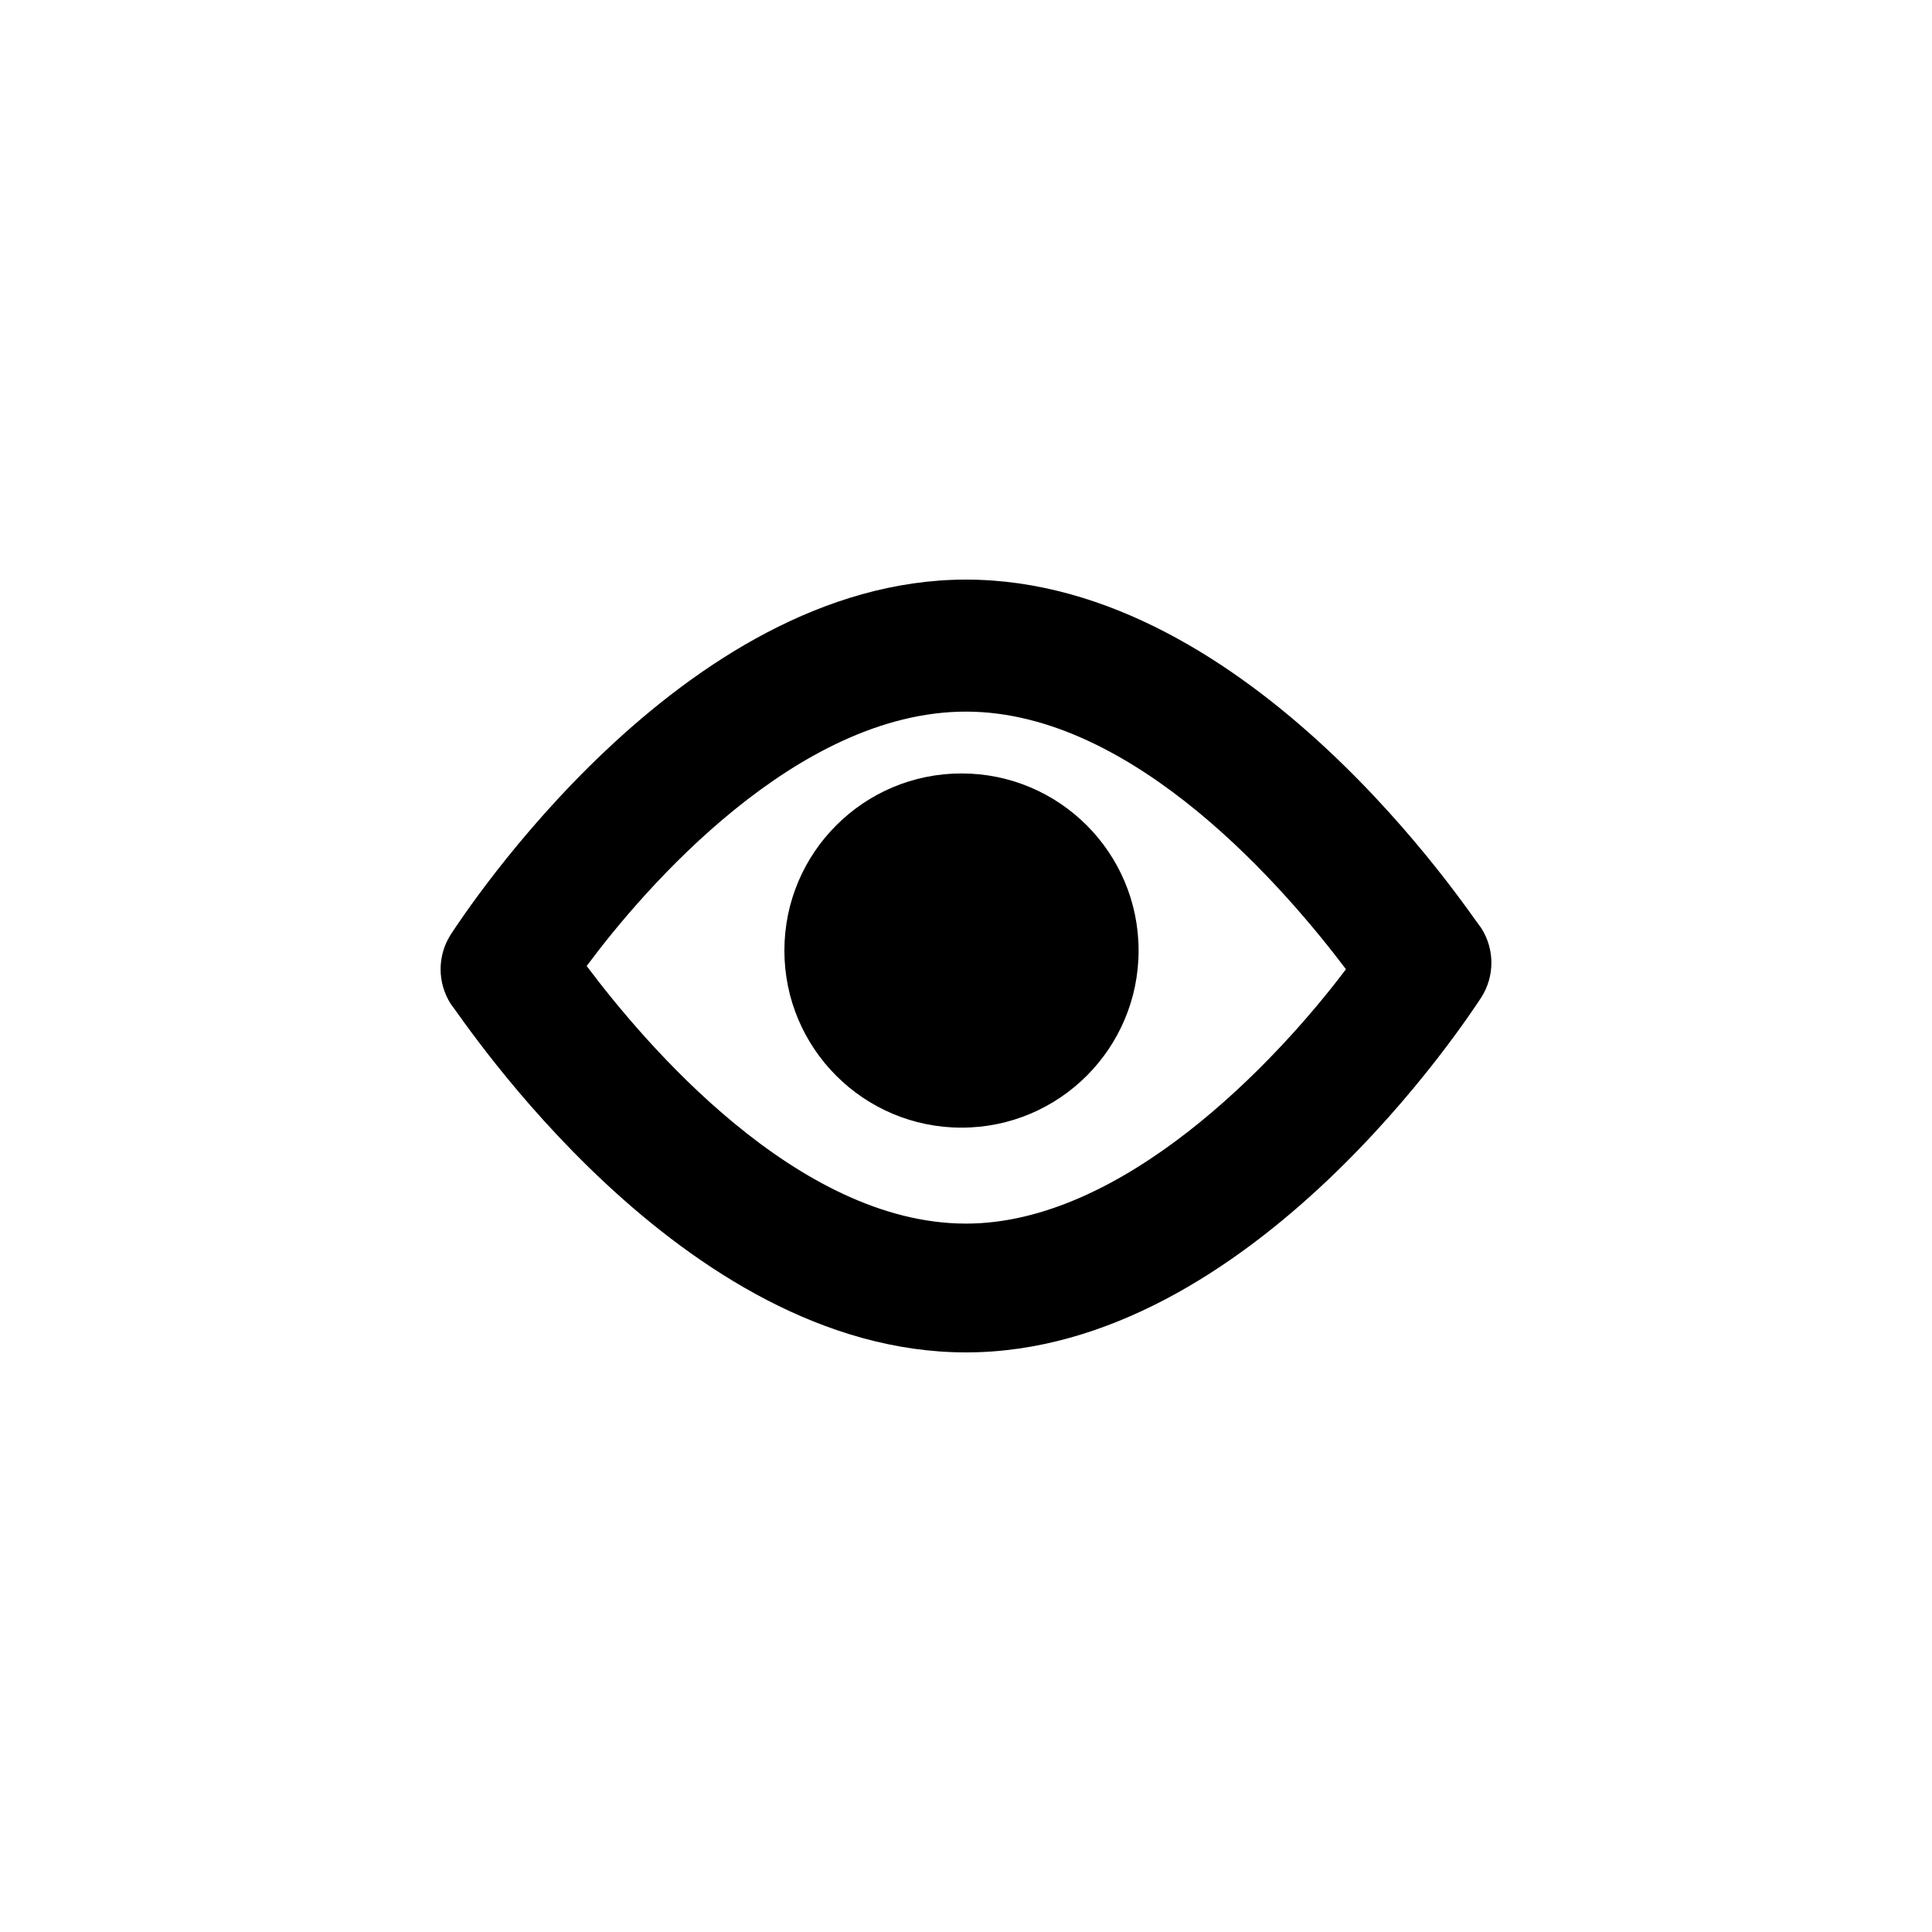
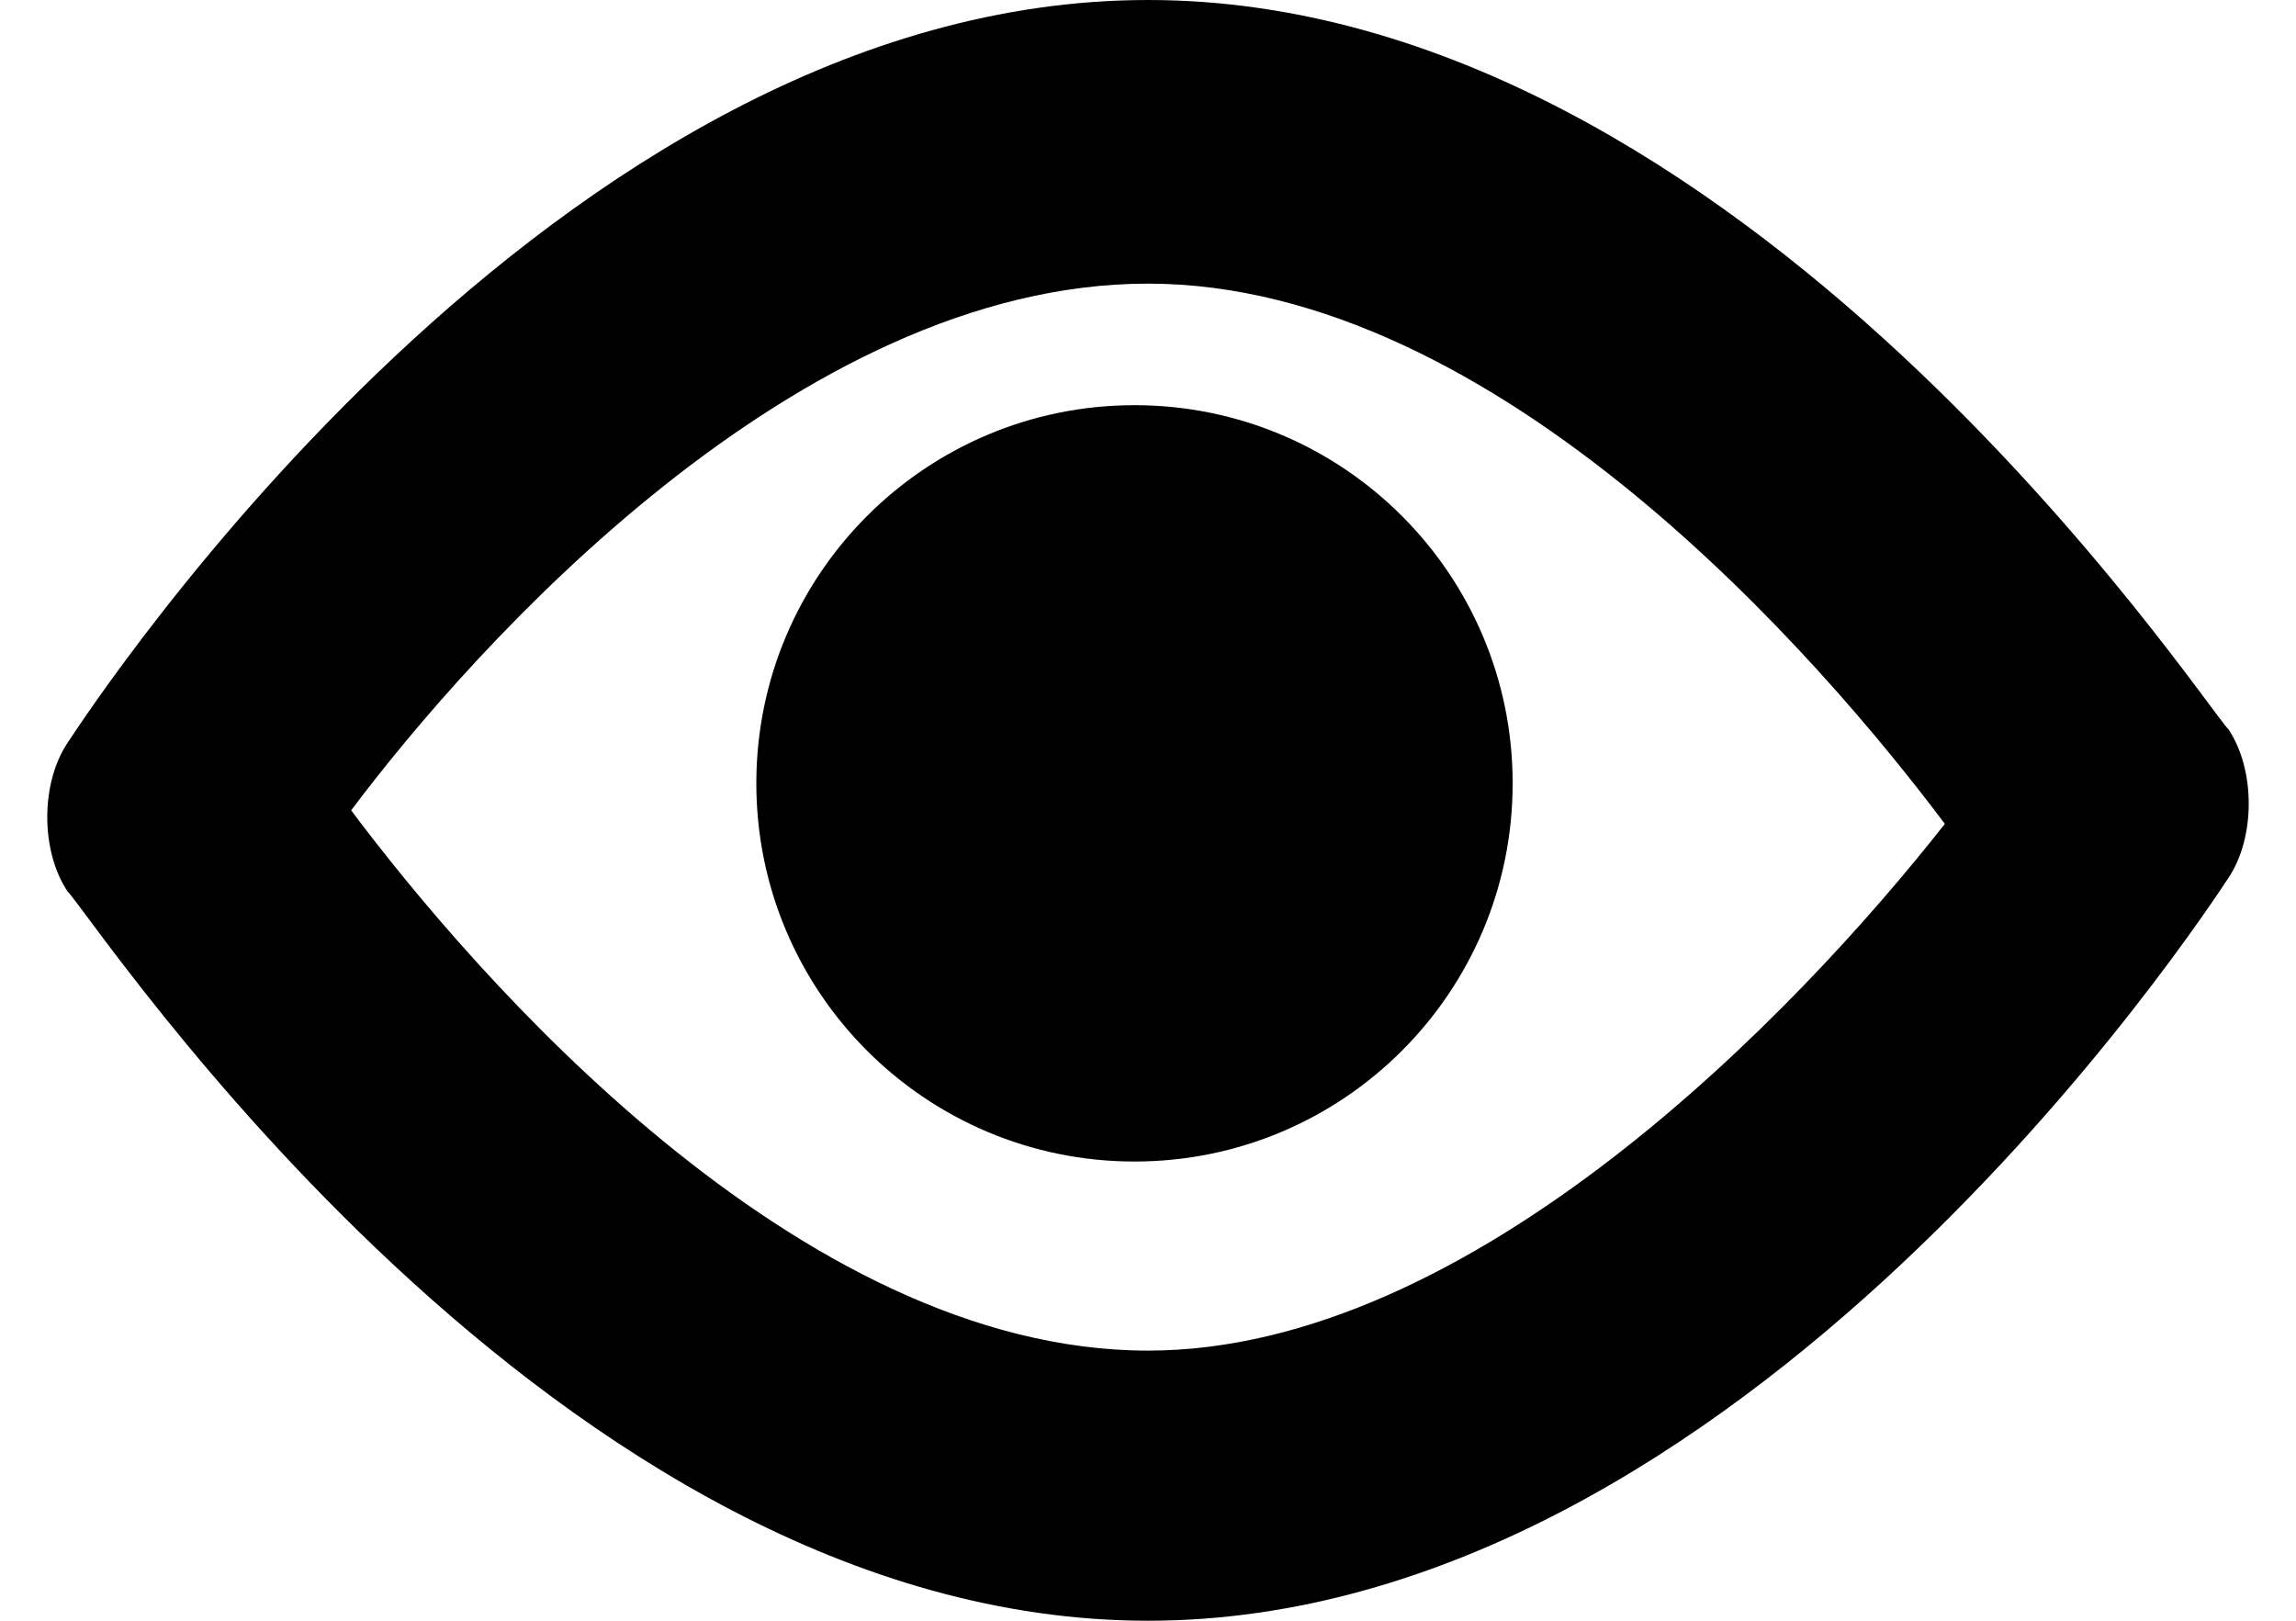
- <svg viewBox="0 0 30 30" class="oc-icon-indicator">
-   <path d="M15,21c-4.43,0-7.82-5.19-8-5.41a1,1,0,0,1,0-1.08C7.18,14.24,10.57,9,15,9s7.82,5.19,8,5.41a1,1,0,0,1,0,1.08C22.82,15.76,19.43,21,15,21ZM9.11,15c0.9,1.2,3.27,4,5.89,4,2.43,0,4.8-2.49,5.9-3.95-0.9-1.19-3.27-4-5.9-4S10,13.8,9.11,15Z" />
-   <circle cx="14.93" cy="14.76" r="2.75" />
+ <svg xmlns="http://www.w3.org/2000/svg" version="1.1" id="Layer_1" x="0px" y="0px" viewBox="0 0 17 12" style="enable-background:new 0 0 17 12;" xml:space="preserve">
+   <g>
+     <path class="oc-icon-indicator" d="M8.5,12c-4.4,0-7.8-5.2-8-5.4c-0.2-0.3-0.2-0.8,0-1.1C0.7,5.2,4.1,0,8.5,0s7.8,5.2,8,5.4c0.2,0.3,0.2,0.8,0,1.1   C16.3,6.8,12.9,12,8.5,12z M2.6,6c0.9,1.2,3.3,4,5.9,4c2.4,0,4.8-2.5,5.9-3.9c-0.9-1.2-3.3-4-5.9-4S3.5,4.8,2.6,6z" />
+     <circle class="oc-icon-indicator" cx="8.4" cy="5.8" r="2.8" />
+   </g>
</svg>
